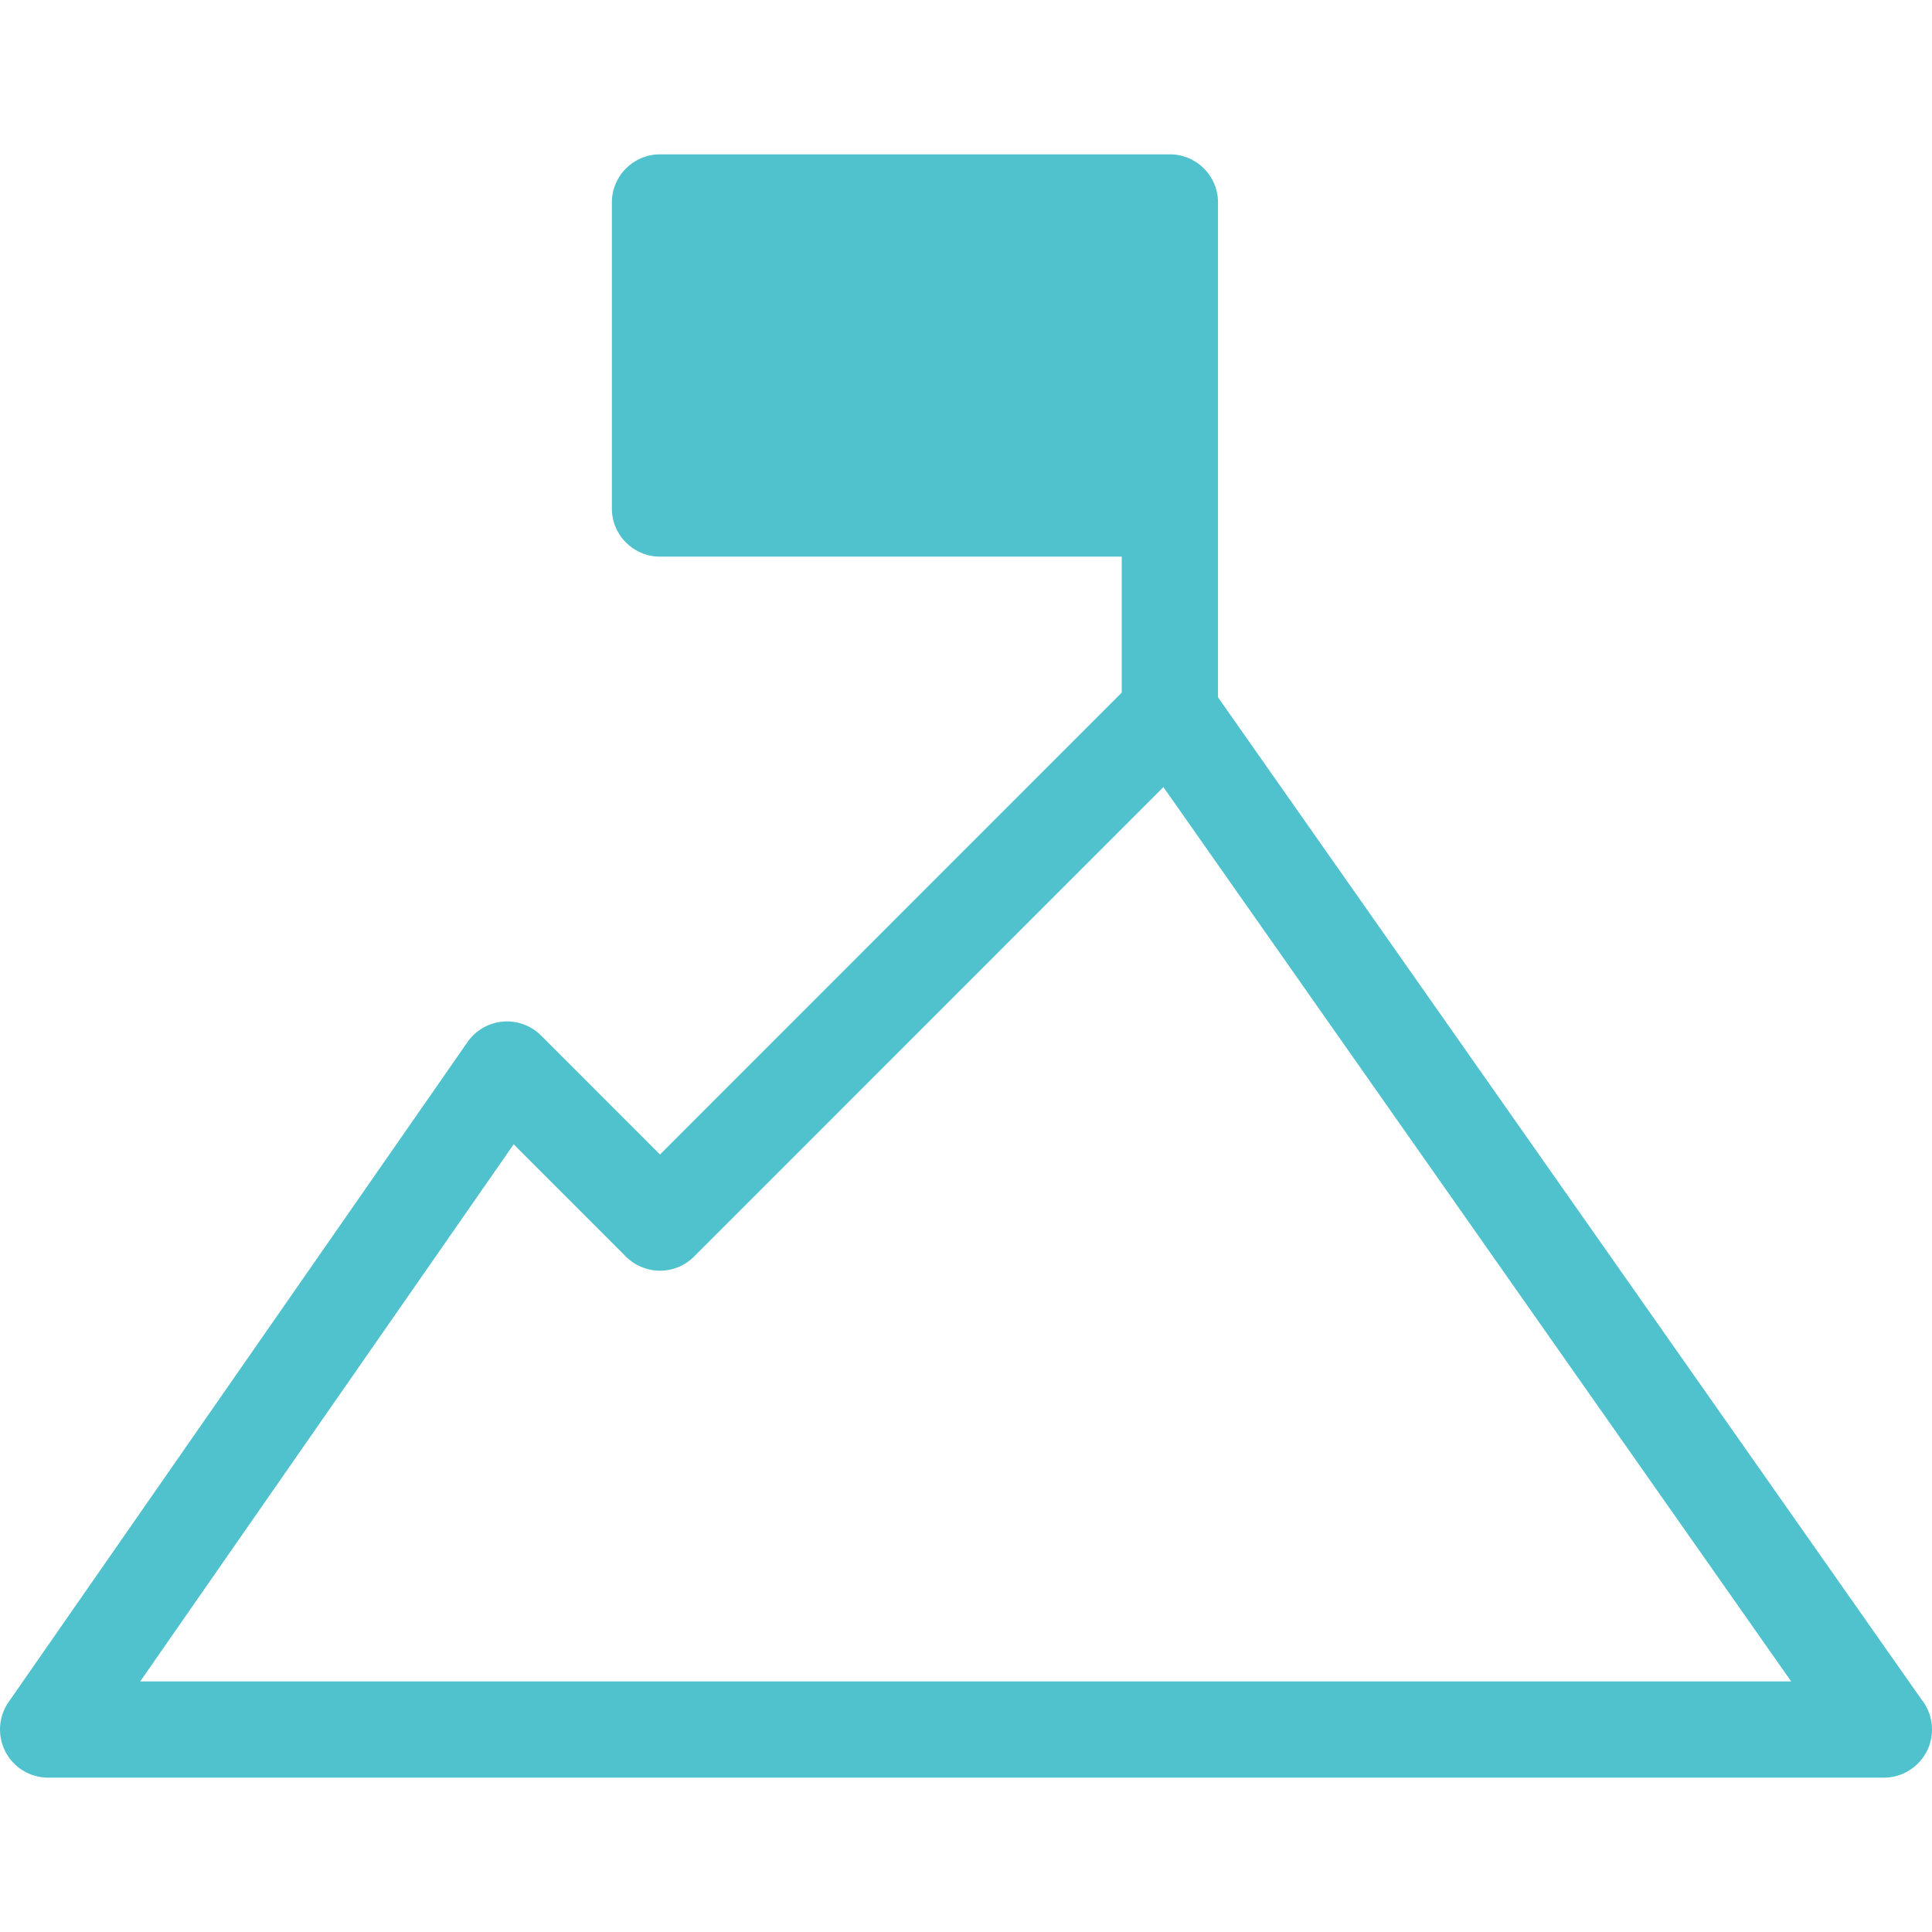
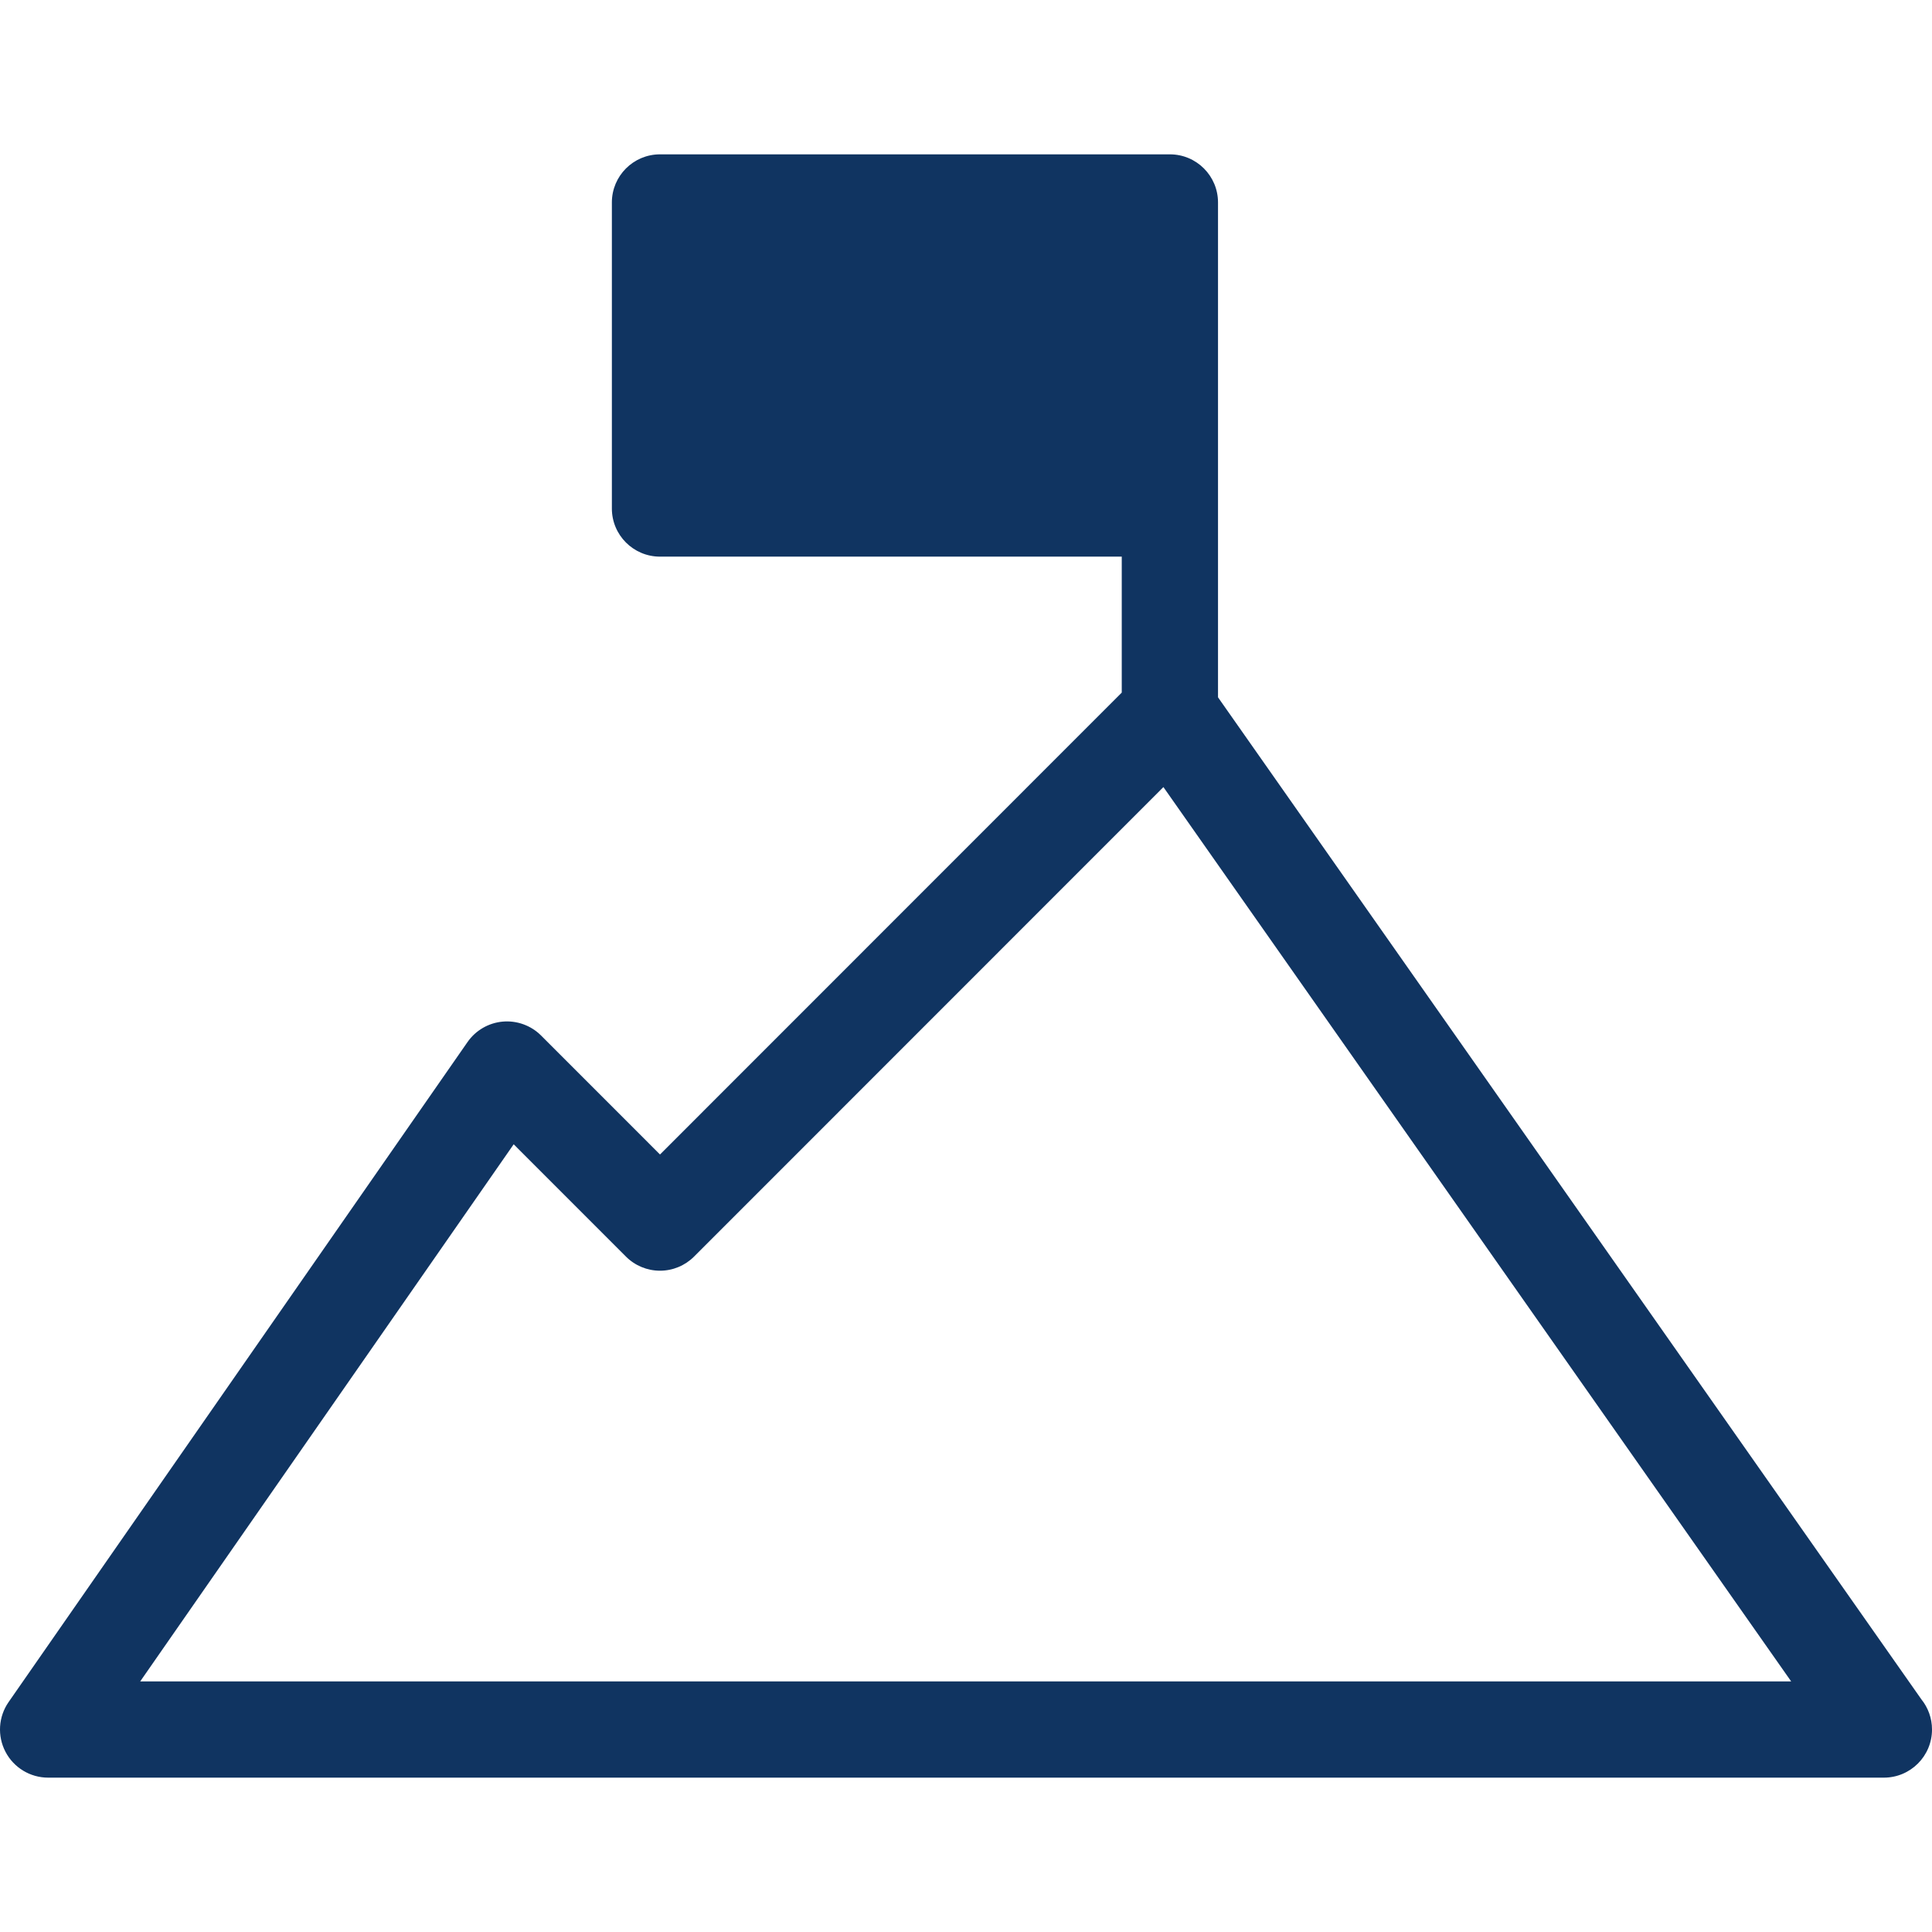
<svg xmlns="http://www.w3.org/2000/svg" width="301.055" height="301.055">
  <g>
    <rect fill="none" id="canvas_background" height="404" width="584" y="-1" x="-1" />
  </g>
  <g>
-     <path id="svg_1" d="m189.798,31.551c0,-4.143 -3.357,-7.5 -7.5,-7.5l-79.453,0c-4.143,0 -7.5,3.357 -7.5,7.5l0,47.687c0,4.143 3.357,7.5 7.5,7.5l71.953,0l0,21.186l-71.953,71.976l-18.532,-18.54c-1.571,-1.571 -3.769,-2.362 -5.97,-2.168c-2.213,0.197 -4.225,1.365 -5.493,3.189l-71.508,102.84c-1.594,2.292 -1.782,5.28 -0.488,7.755c1.293,2.476 3.855,4.026 6.647,4.026l286.035,0c0.008,0.001 0.016,0.001 0.02,0c4.143,0 7.5,-3.357 7.5,-7.5c0,-1.783 -0.622,-3.421 -1.661,-4.708l-109.597,-156.134l0,-77.109zm-79.453,40.187l0,-32.687l64.453,0l0,32.687l-64.453,0zm-88.495,190.265l58.195,-83.694l17.495,17.503c1.407,1.406 3.315,2.197 5.305,2.197c1.989,0 3.897,-0.791 5.304,-2.197l73.141,-73.165l97.818,139.357l-257.258,0l0,-0.001z" fill="#4fc2cd" />
+     <path id="svg_1" d="m189.798,31.551c0,-4.143 -3.357,-7.5 -7.5,-7.5l-79.453,0c-4.143,0 -7.5,3.357 -7.5,7.5l0,47.687c0,4.143 3.357,7.5 7.5,7.5l71.953,0l0,21.186l-71.953,71.976l-18.532,-18.54c-1.571,-1.571 -3.769,-2.362 -5.97,-2.168c-2.213,0.197 -4.225,1.365 -5.493,3.189l-71.508,102.84c-1.594,2.292 -1.782,5.28 -0.488,7.755c1.293,2.476 3.855,4.026 6.647,4.026l286.035,0c0.008,0.001 0.016,0.001 0.02,0c4.143,0 7.5,-3.357 7.5,-7.5c0,-1.783 -0.622,-3.421 -1.661,-4.708l-109.597,-156.134l0,-77.109zm-79.453,40.187l0,-32.687l64.453,0l0,32.687l-64.453,0zm-88.495,190.265l58.195,-83.694l17.495,17.503c1.407,1.406 3.315,2.197 5.305,2.197c1.989,0 3.897,-0.791 5.304,-2.197l73.141,-73.165l97.818,139.357l-257.258,0l0,-0.001z" fill="#103461" />
    <g id="svg_2" />
    <g id="svg_3" />
    <g id="svg_4" />
    <g id="svg_5" />
    <g id="svg_6" />
    <g id="svg_7" />
    <g id="svg_8" />
    <g id="svg_9" />
    <g id="svg_10" />
    <g id="svg_11" />
    <g id="svg_12" />
    <g id="svg_13" />
    <g id="svg_14" />
    <g id="svg_15" />
    <g id="svg_16" />
-     <rect stroke="#4fc2cd" id="svg_17" height="20" width="44" y="45.027" x="119.027" stroke-width="31" fill="#000" />
+     <rect stroke="#103461" id="svg_17" height="20" width="44" y="45.027" x="119.027" stroke-width="31" fill="#000" />
  </g>
</svg>
